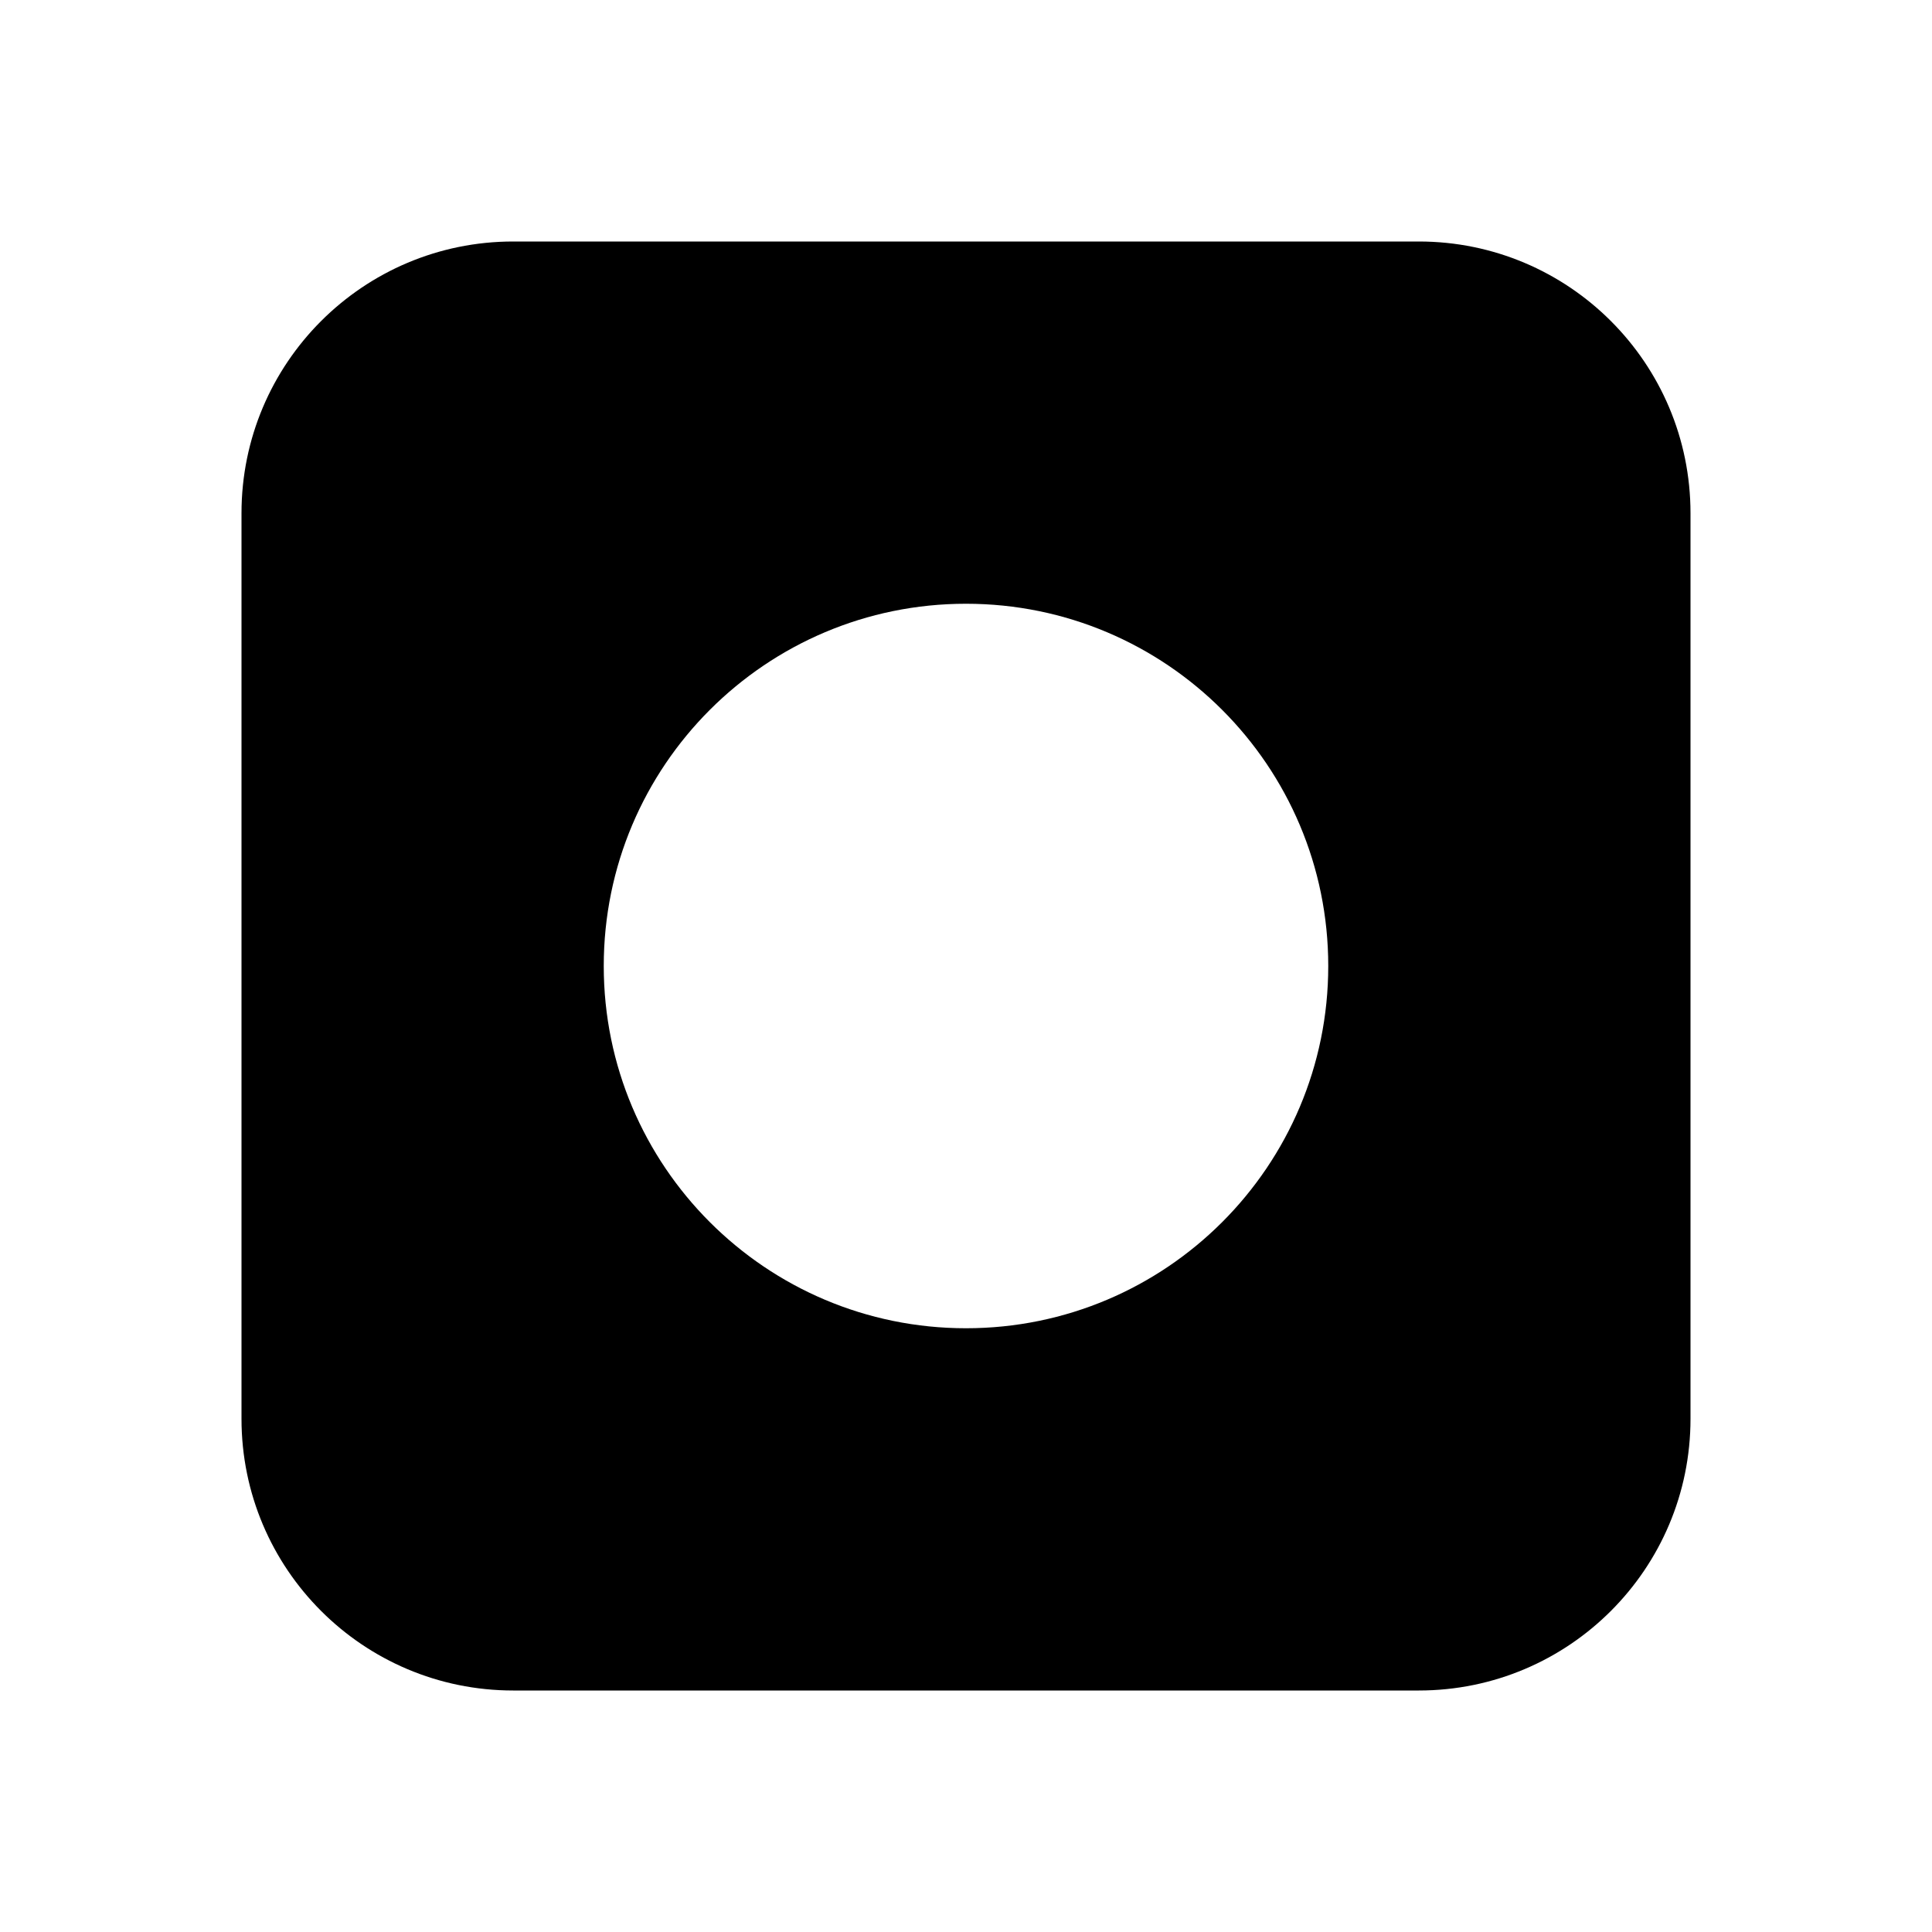
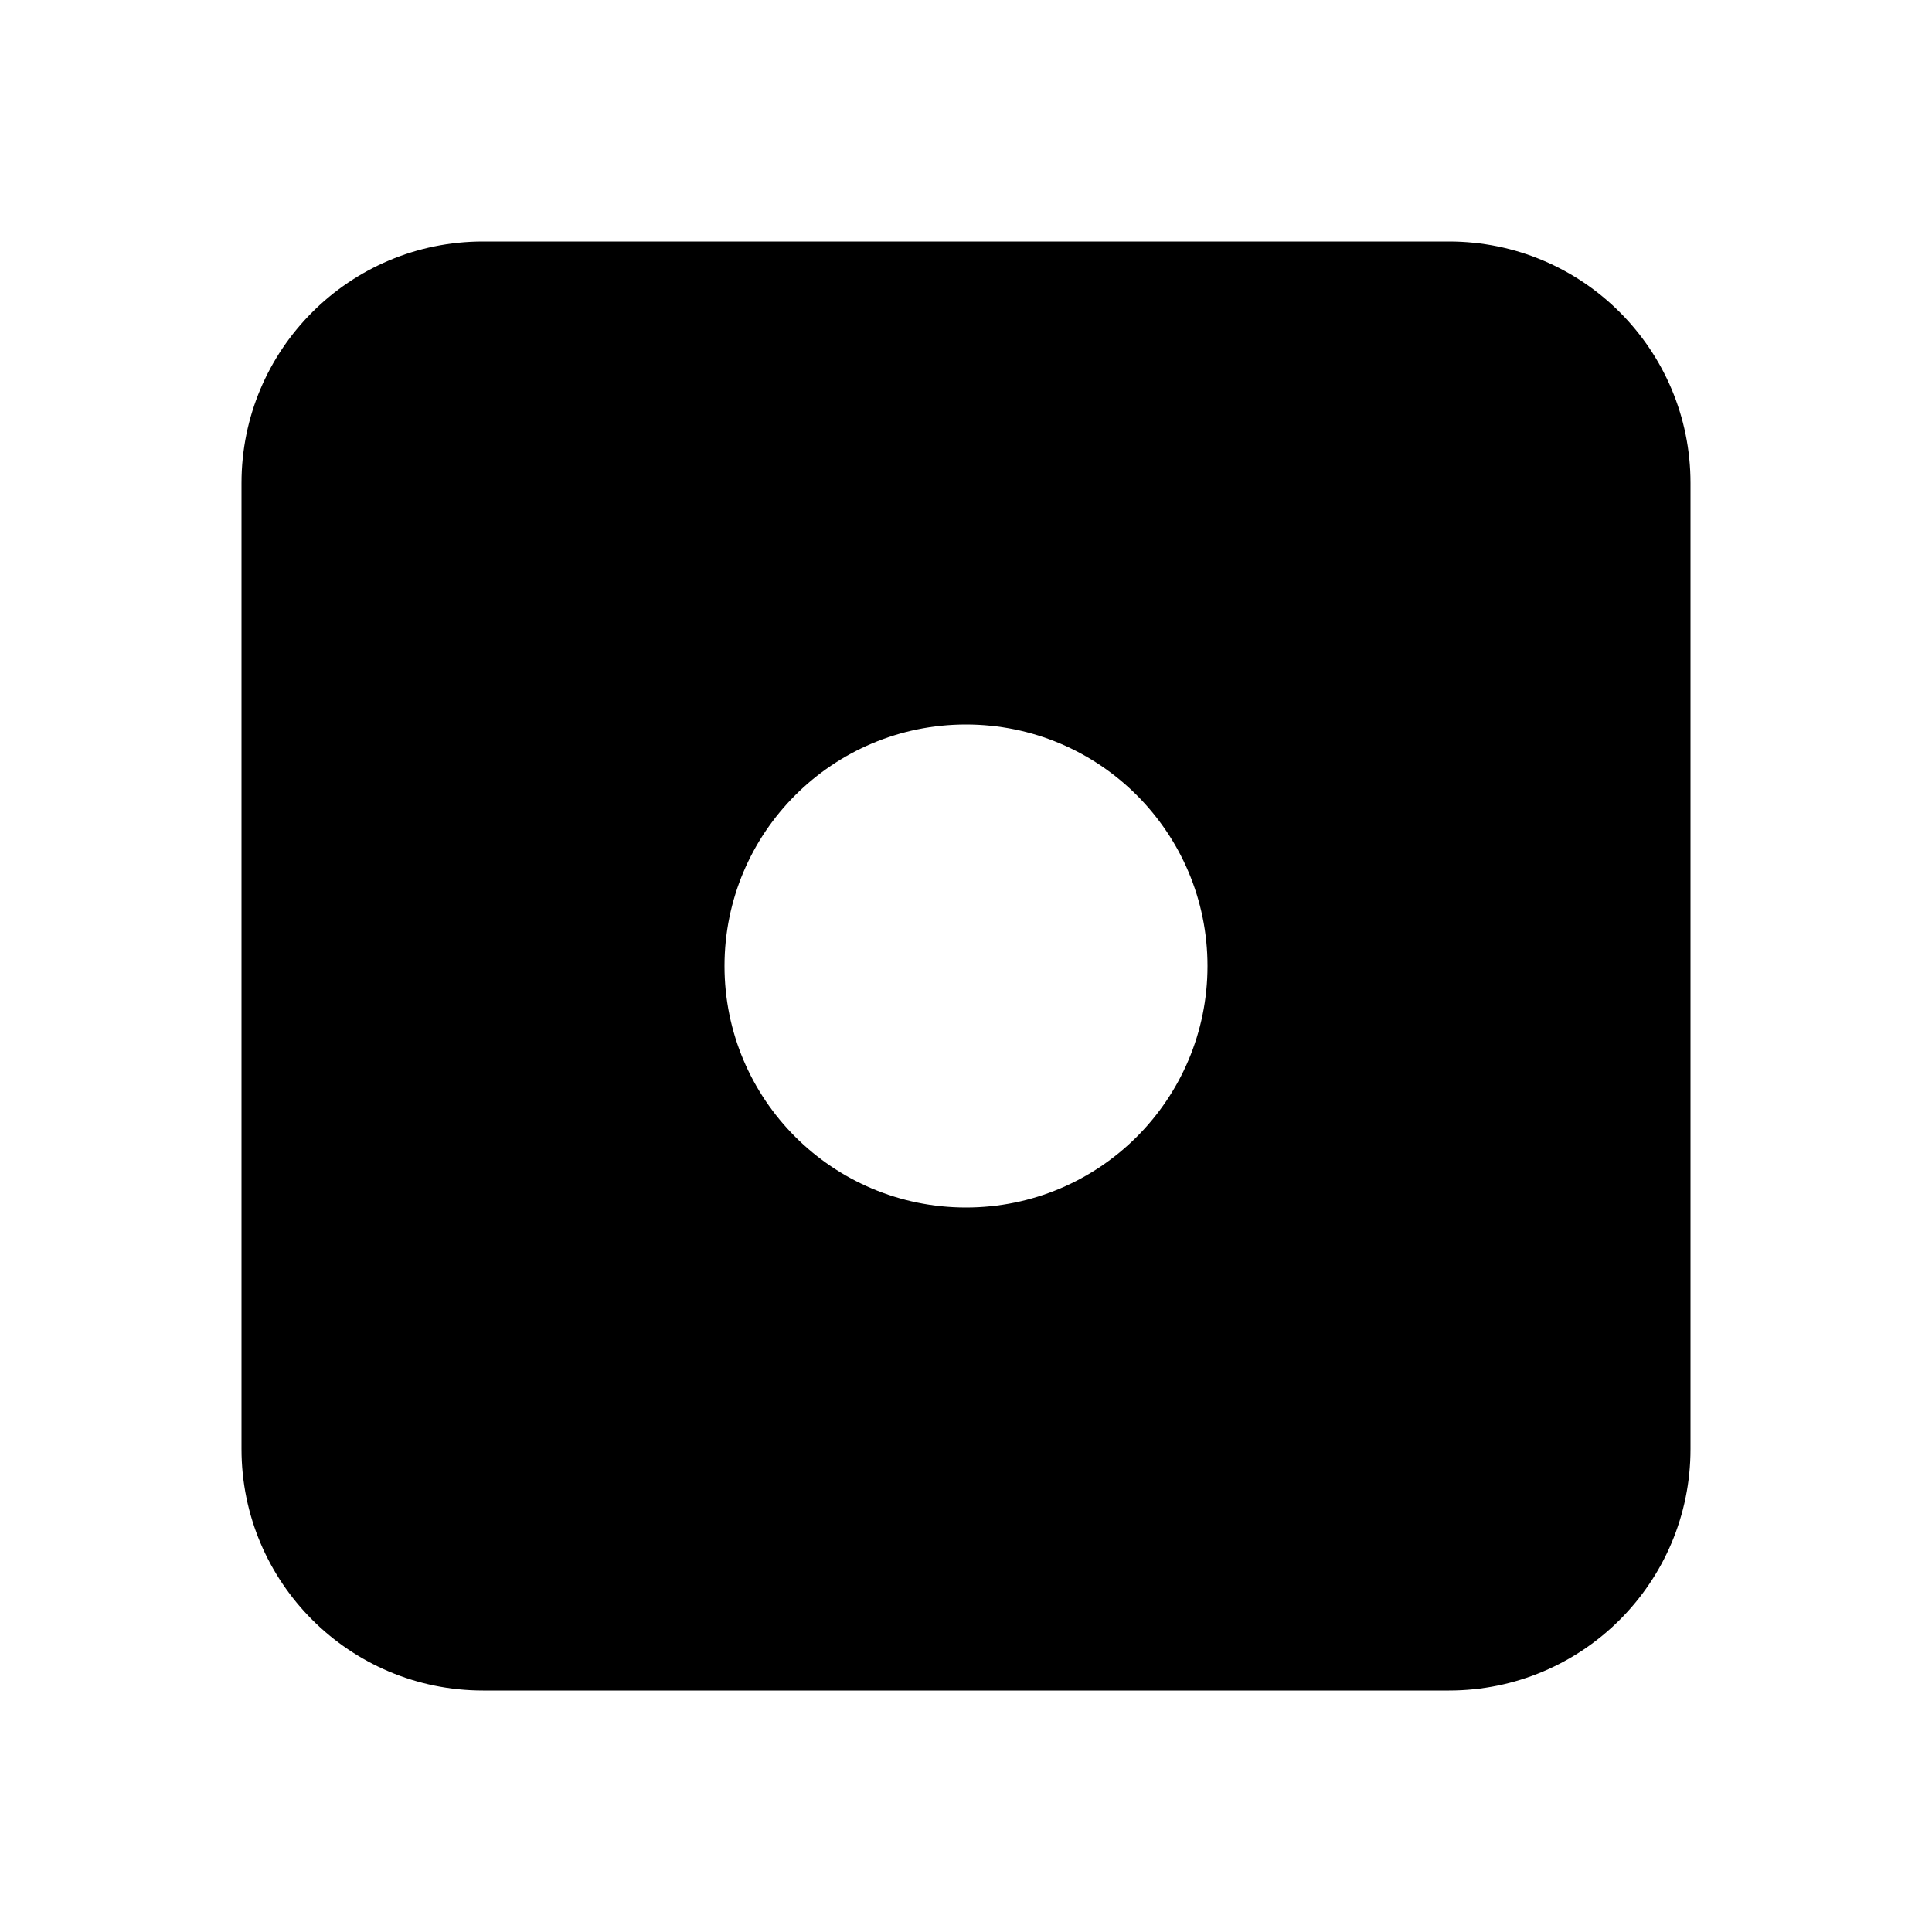
<svg xmlns="http://www.w3.org/2000/svg" width="16" height="16" viewBox="0 0 16 16">
-   <path d="M4.25 2h7.5A2.25 2.25 0 0 1 14 4.25v7.5A2.25 2.25 0 0 1 11.75 14h-7.5A2.25 2.25 0 0 1 2 11.75v-7.5A2.25 2.25 0 0 1 4.25 2zM8 5a3 3 0 1 0 0 6 3 3 0 0 0 0-6z" id="a" />
+   <path fill="#000000" fill-rule="evenodd" d="M4,2 C2.895,2 2,2.895 2,4 L2,12 C2,13.105 2.895,14 4,14 L12,14 C13.105,14 14,13.105 14,12 L14,4 C14,2.895 13.105,2 12,2 L4,2 Z M8,10 C9.105,10 10,9.105 10,8 C10,6.895 9.105,6 8,6 C6.895,6 6,6.895 6,8 C6,9.105 6.895,10 8,10 Z" />
</svg>
